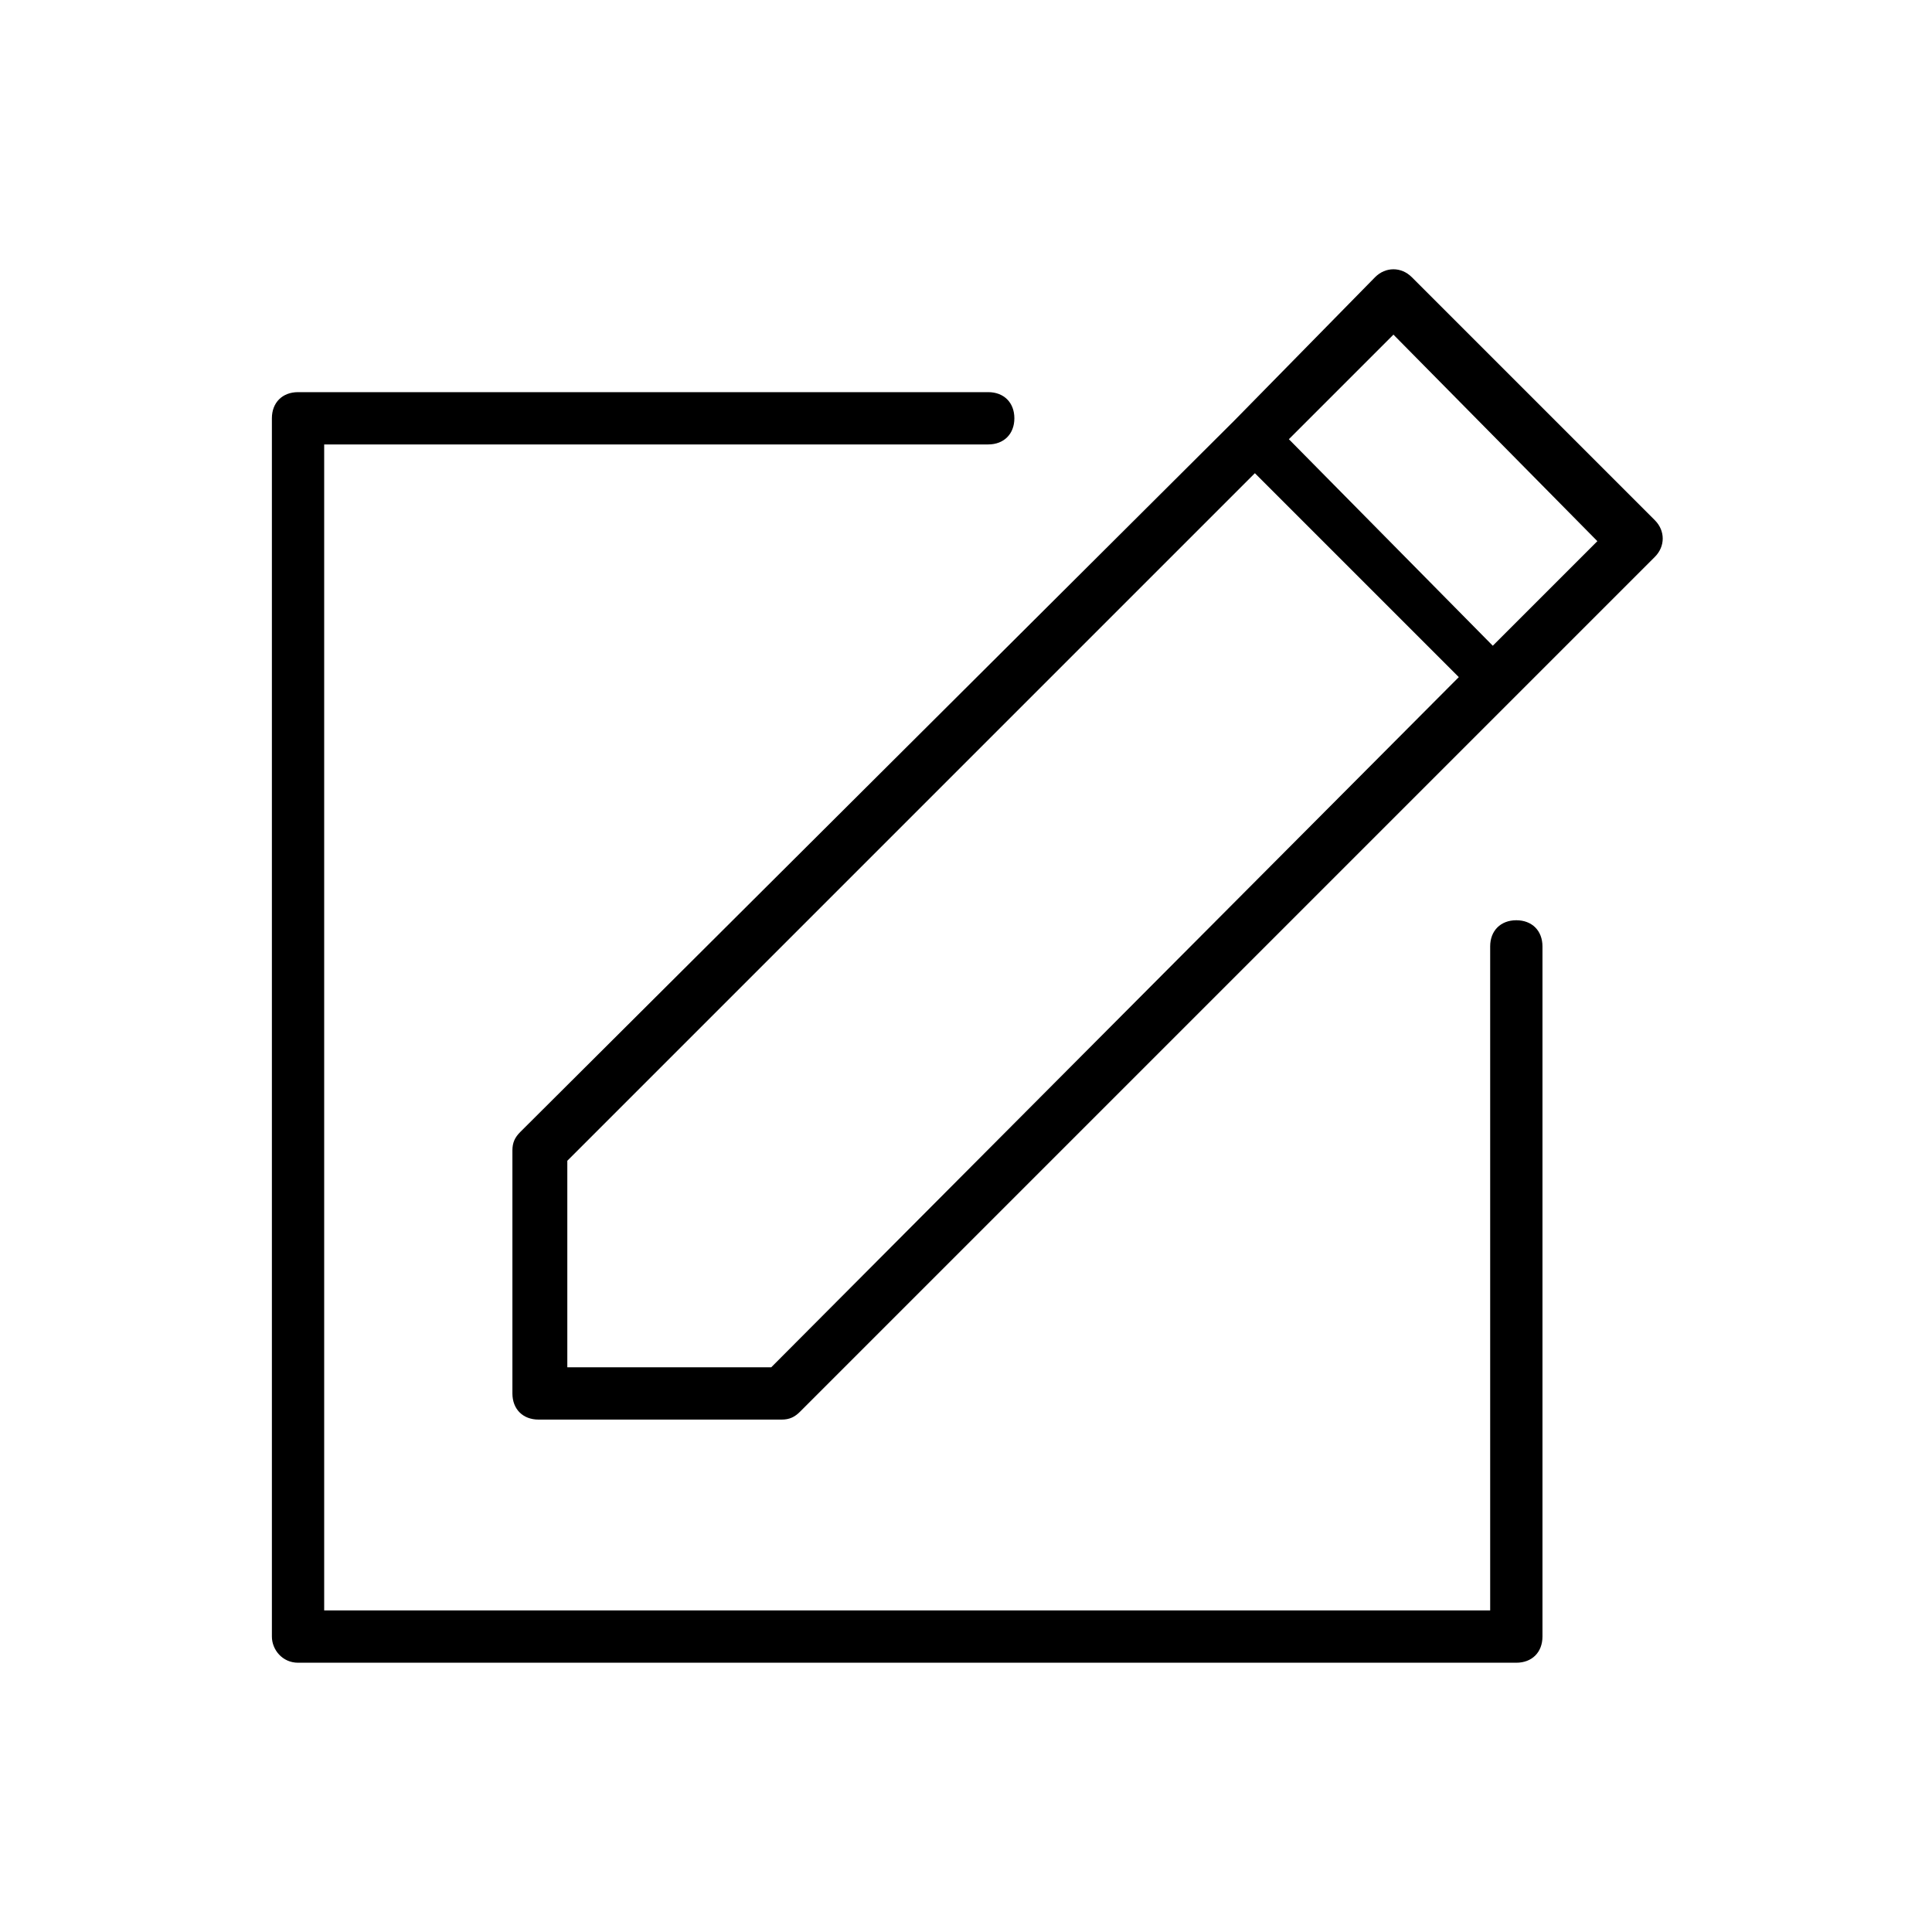
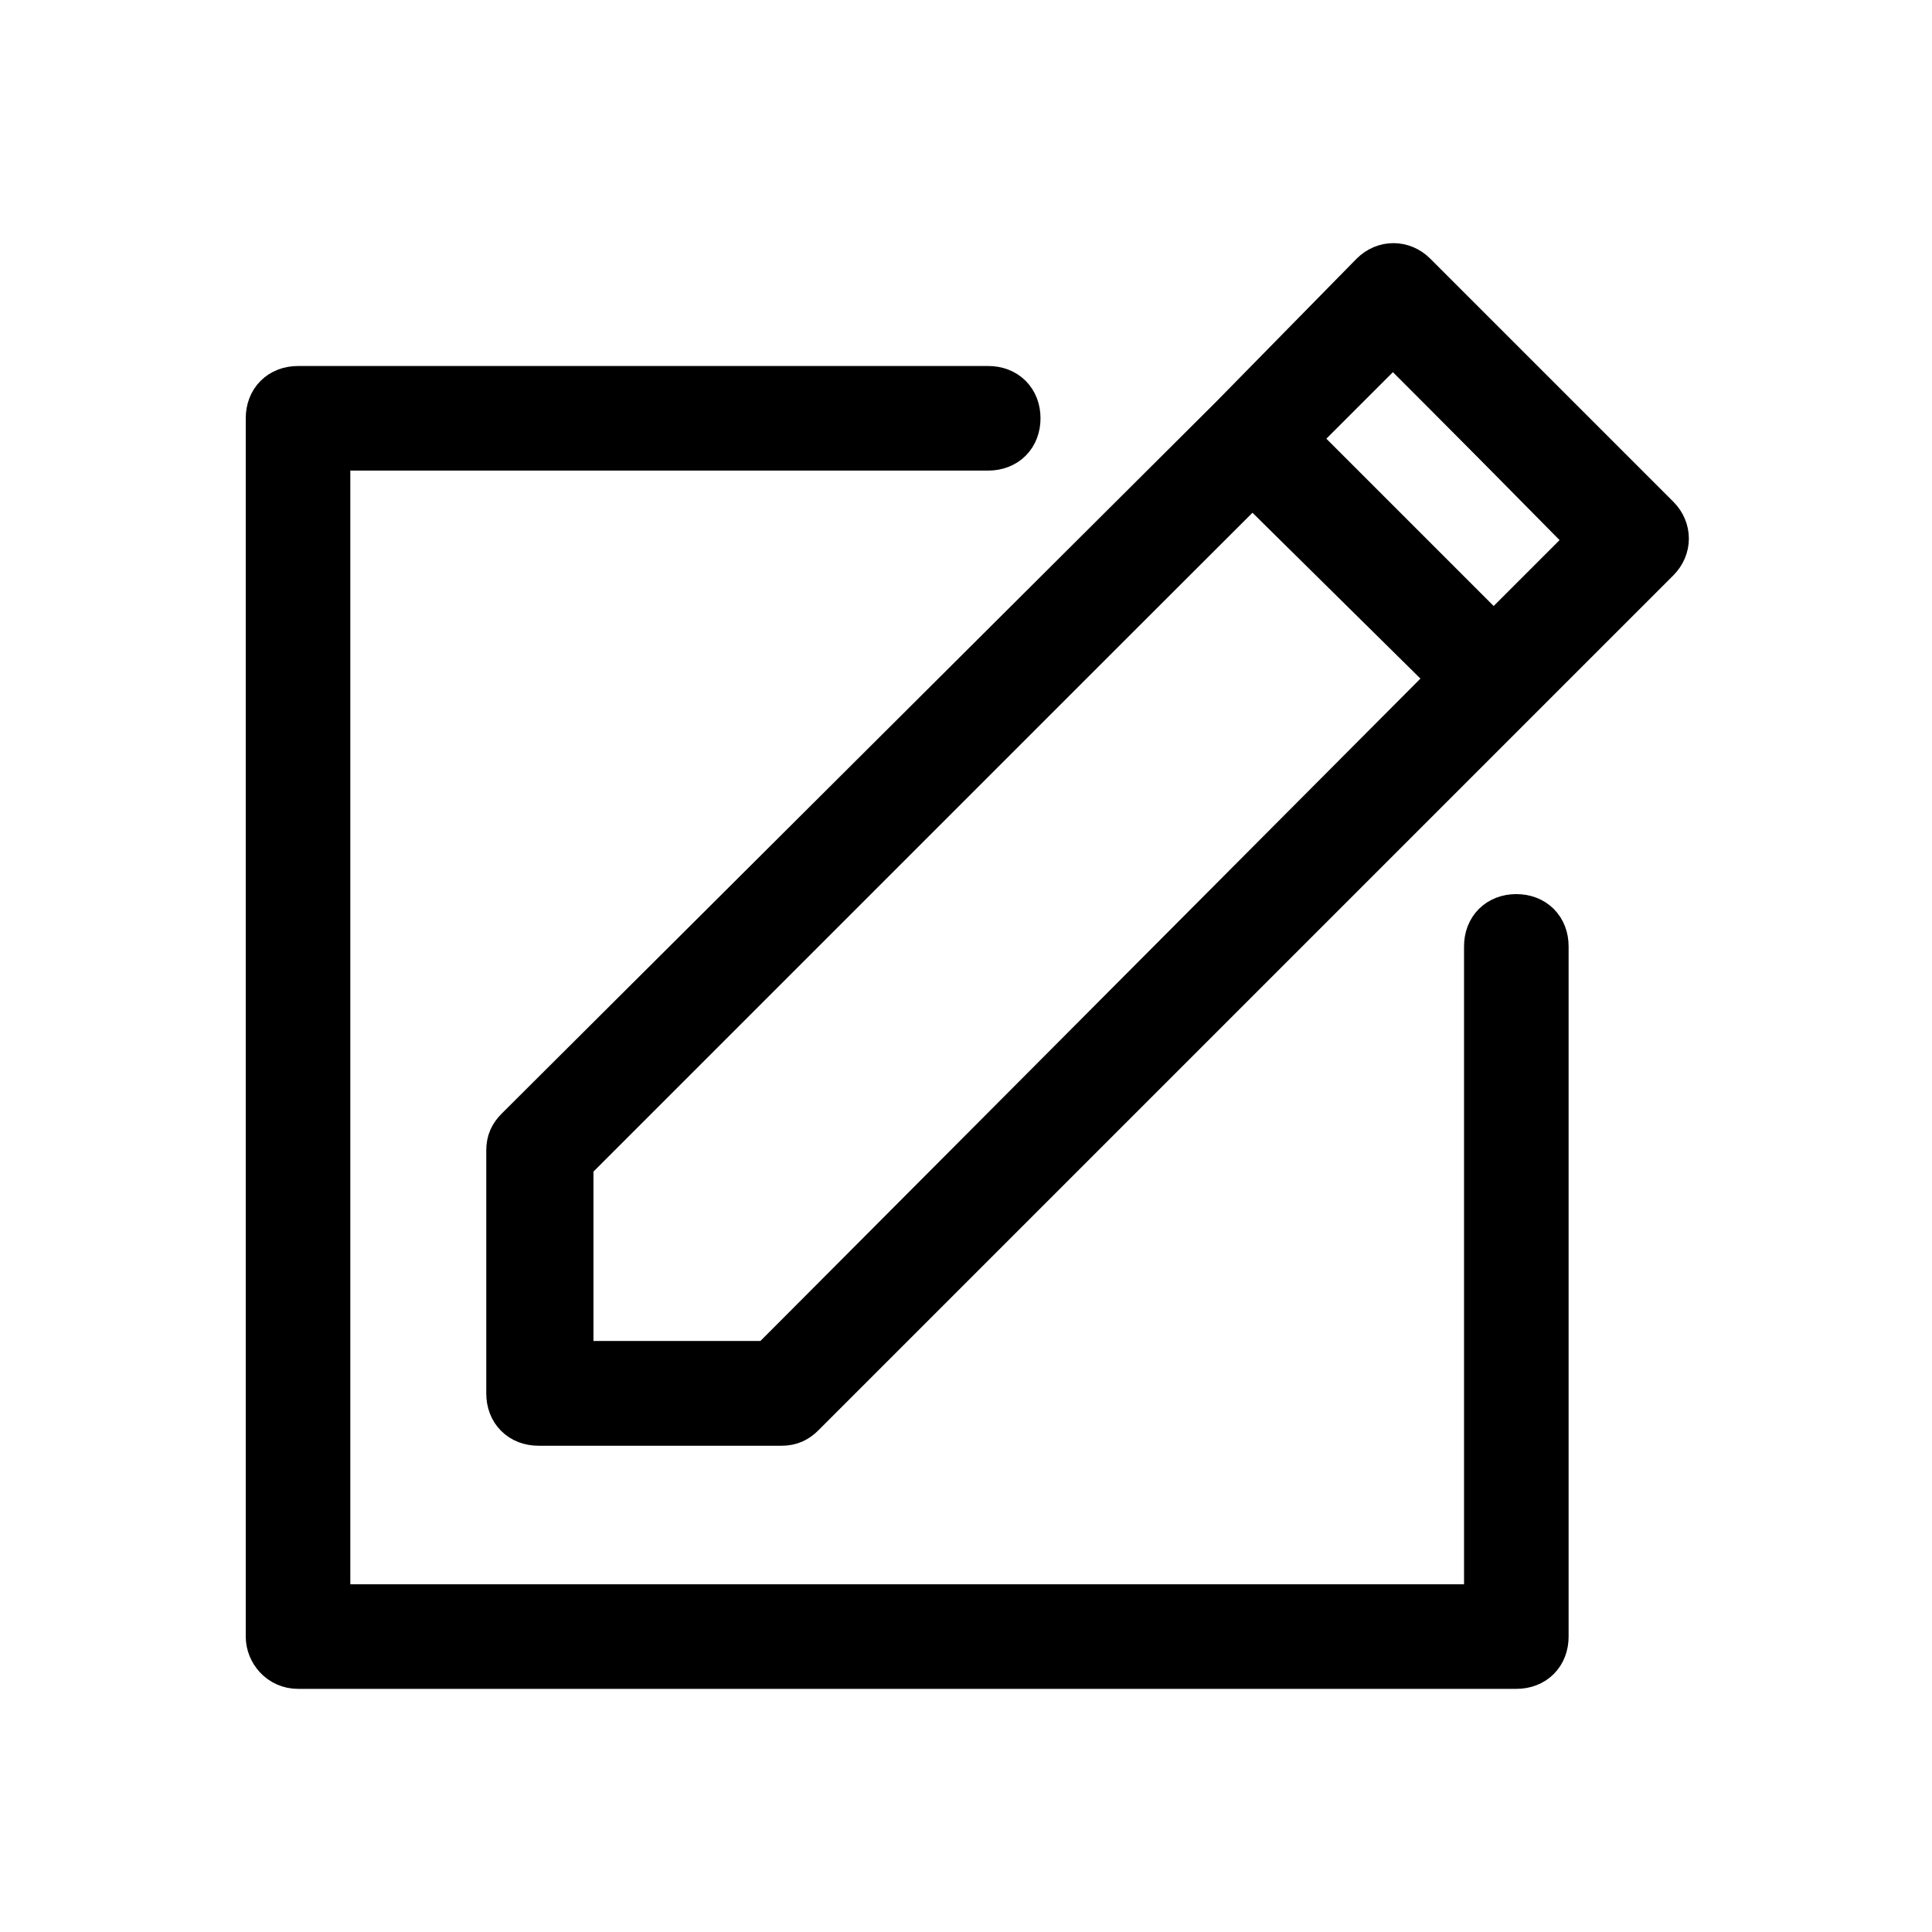
<svg xmlns="http://www.w3.org/2000/svg" enable-background="new 0 0 73.9 73.9" viewBox="0 0 73.9 73.9">
-   <path d="m52.4 13.1h5.6v11.1h-5.6z" fill="none" transform="matrix(.7071 -.7071 .7071 .7071 2.9695 44.5346)" />
-   <path d="m47.9 18.2-26.3 26.2v7.9h7.9l26.3-26.3z" fill="none" />
-   <g fill="#000000">
-     <path d="m11.4 63.6h46.6c.6 0 1-.4 1-1v-26.4c0-.6-.4-1-1-1s-1 .4-1 1v25.4h-44.6v-44.6h25.4c.6 0 1-.4 1-1s-.4-1-1-1h-26.4c-.6 0-1 .4-1 1v46.6c0 .5.4 1 1 1z" />
-     <path d="m47.2 16.1-27.3 27.2c-.2.2-.3.4-.3.7v9.3c0 .6.4 1 1 1h9.3c.3 0 .5-.1.7-.3l27.3-27.3 5.4-5.4c.4-.4.4-1 0-1.4l-9.3-9.3c-.4-.4-1-.4-1.4 0zm-17.7 36.2h-7.8v-7.9l26.3-26.3 7.8 7.8zm23.8-39.5 7.8 7.9-4 4-7.8-7.9z" />
+   <path d="m52.4 13.1h5.6v11.1h-5.6z" fill="none" transform="matrix(.7071 -.7071 .7071 .7071 2.9695 44.5346)" stroke="#000" stroke-width="2" />
+   <path d="m47.9 18.2-26.3 26.2v7.9h7.9l26.3-26.3z" fill="none" stroke="#000" stroke-width="2" />
+   <g fill="#000">
+     <path d="m11.4 63.6h46.6c.6 0 1-.4 1-1v-26.4c0-.6-.4-1-1-1s-1 .4-1 1v25.4h-44.6v-44.6h25.4c.6 0 1-.4 1-1s-.4-1-1-1h-26.4c-.6 0-1 .4-1 1v46.6c0 .5.4 1 1 1z" stroke="#000" stroke-width="2" />
+     <path d="m47.2 16.1-27.3 27.2c-.2.2-.3.4-.3.7v9.3c0 .6.4 1 1 1h9.3c.3 0 .5-.1.7-.3l27.3-27.3 5.4-5.4c.4-.4.4-1 0-1.4l-9.3-9.3c-.4-.4-1-.4-1.4 0zm-17.7 36.2h-7.8v-7.9l26.3-26.3 7.8 7.8zm23.8-39.5 7.8 7.9-4 4-7.8-7.9z" stroke="#000" stroke-width="2" />
  </g>
</svg>
